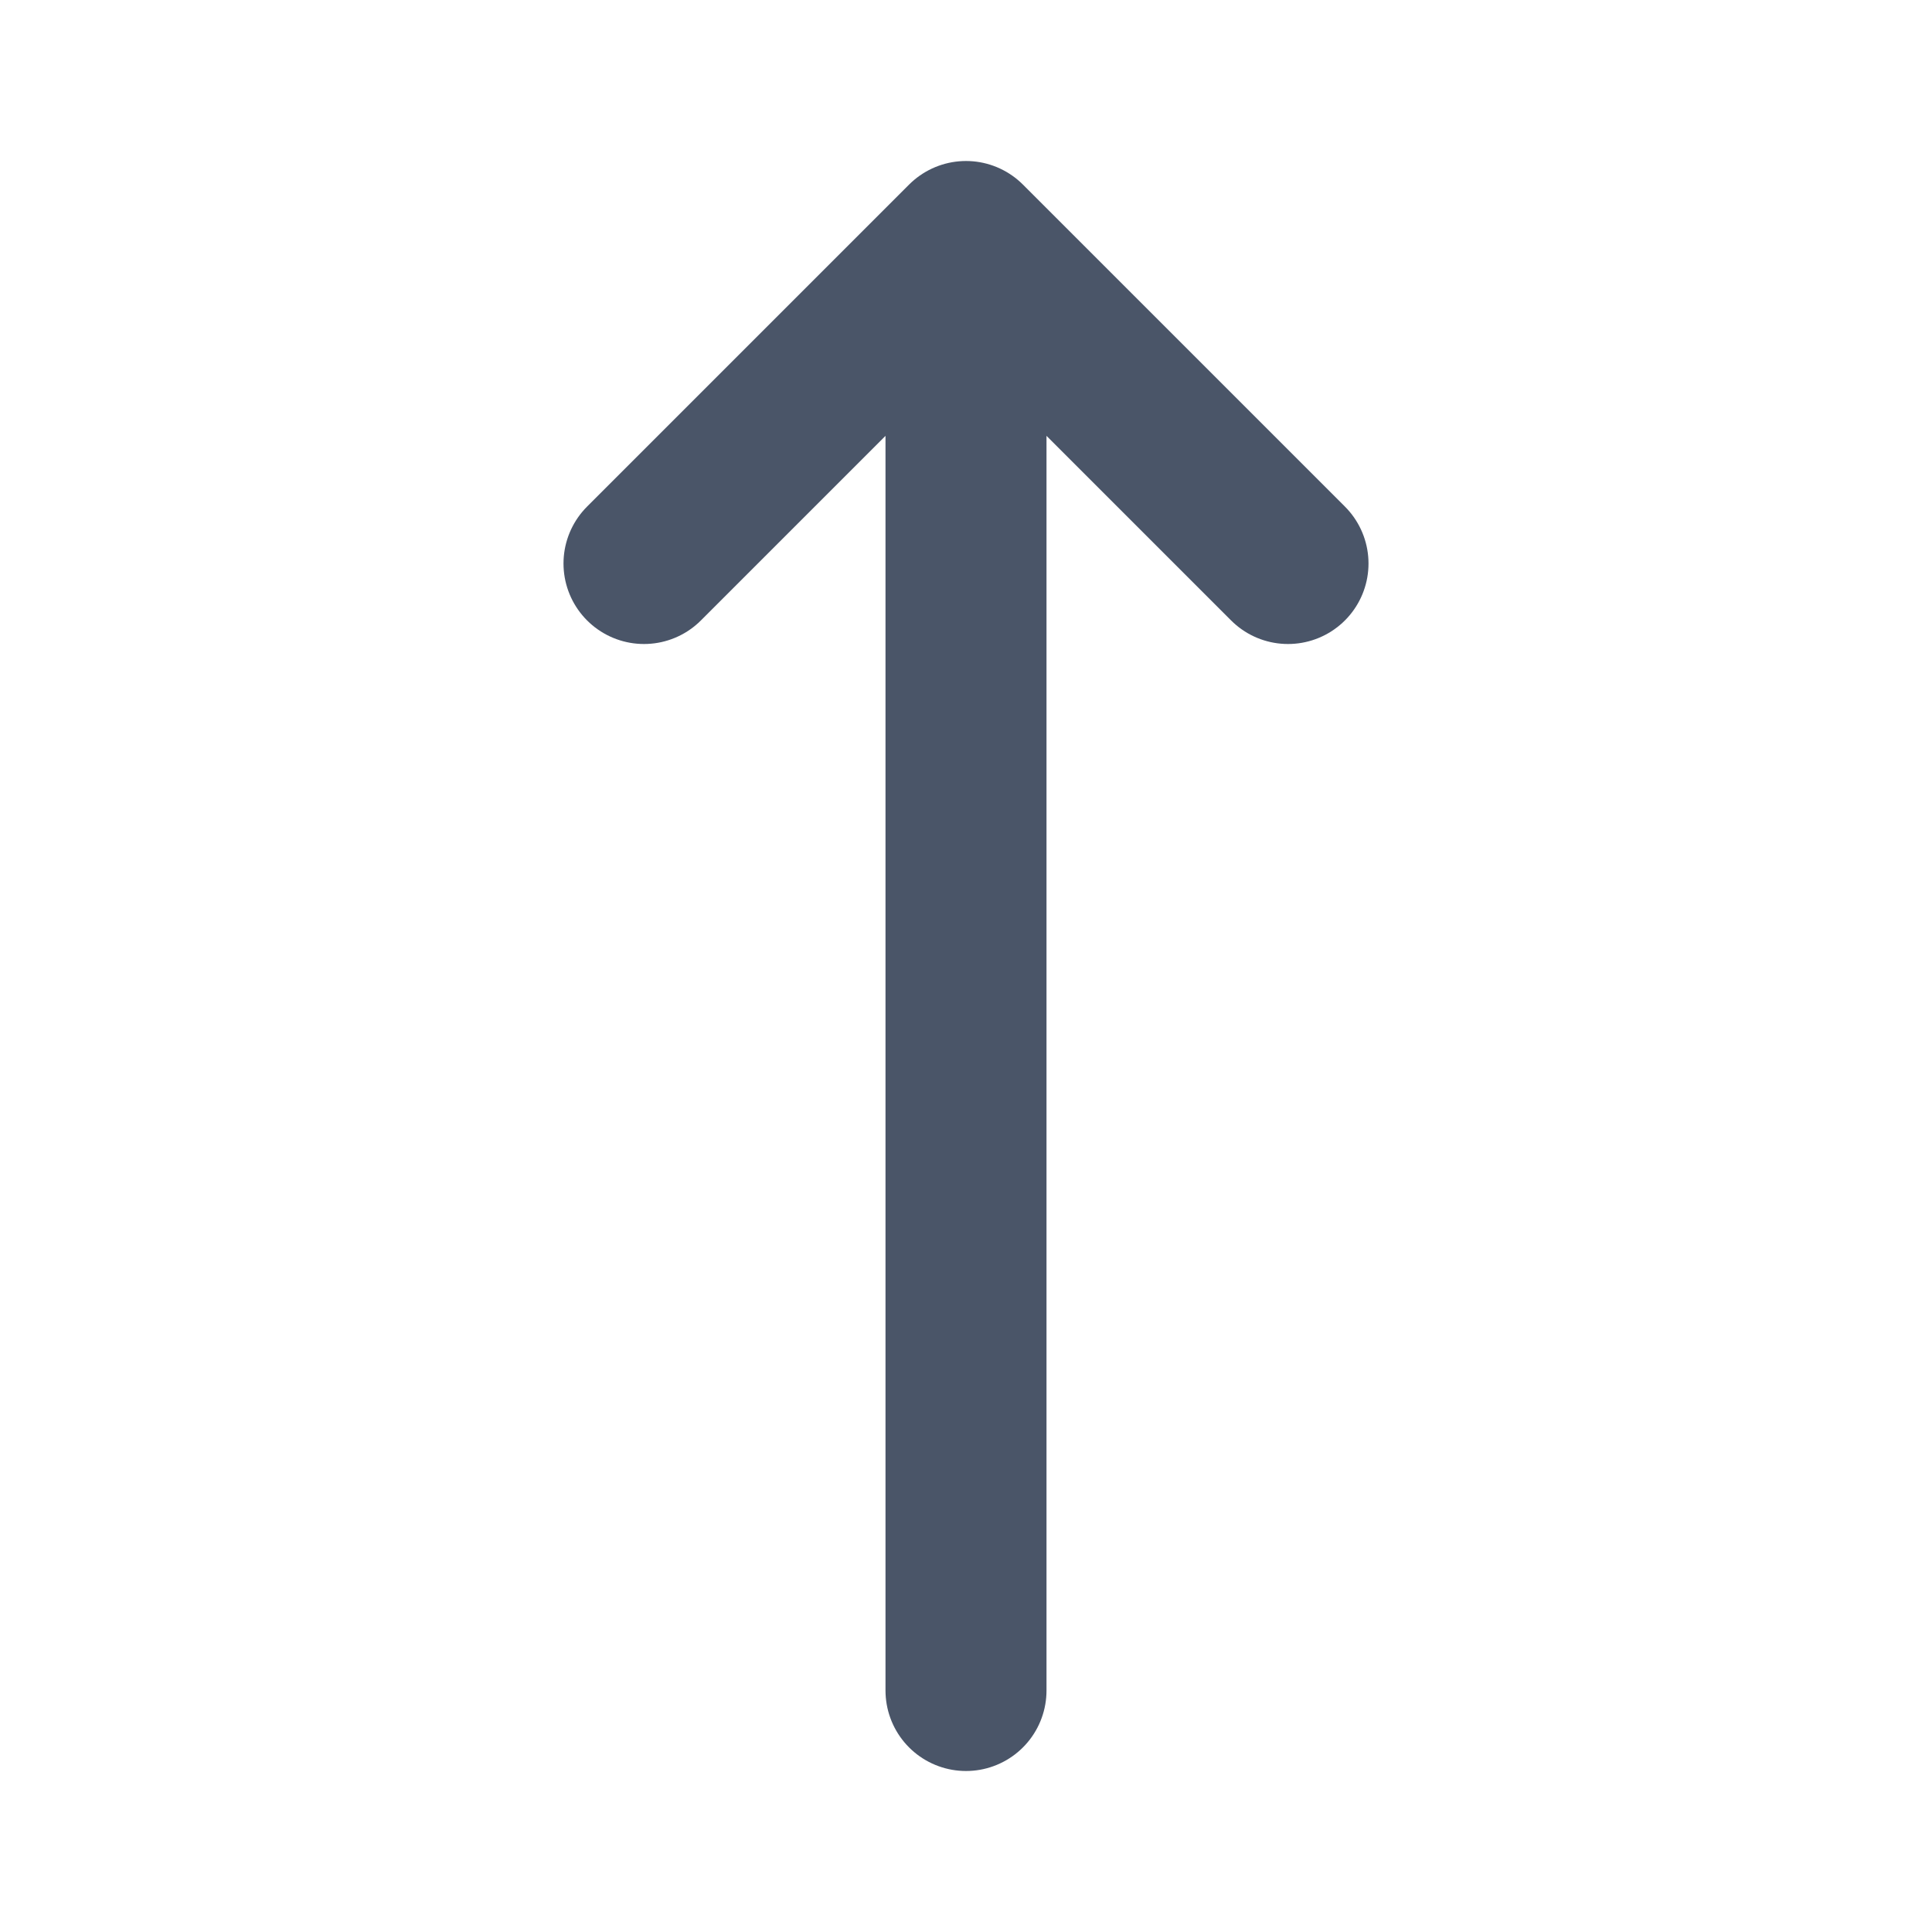
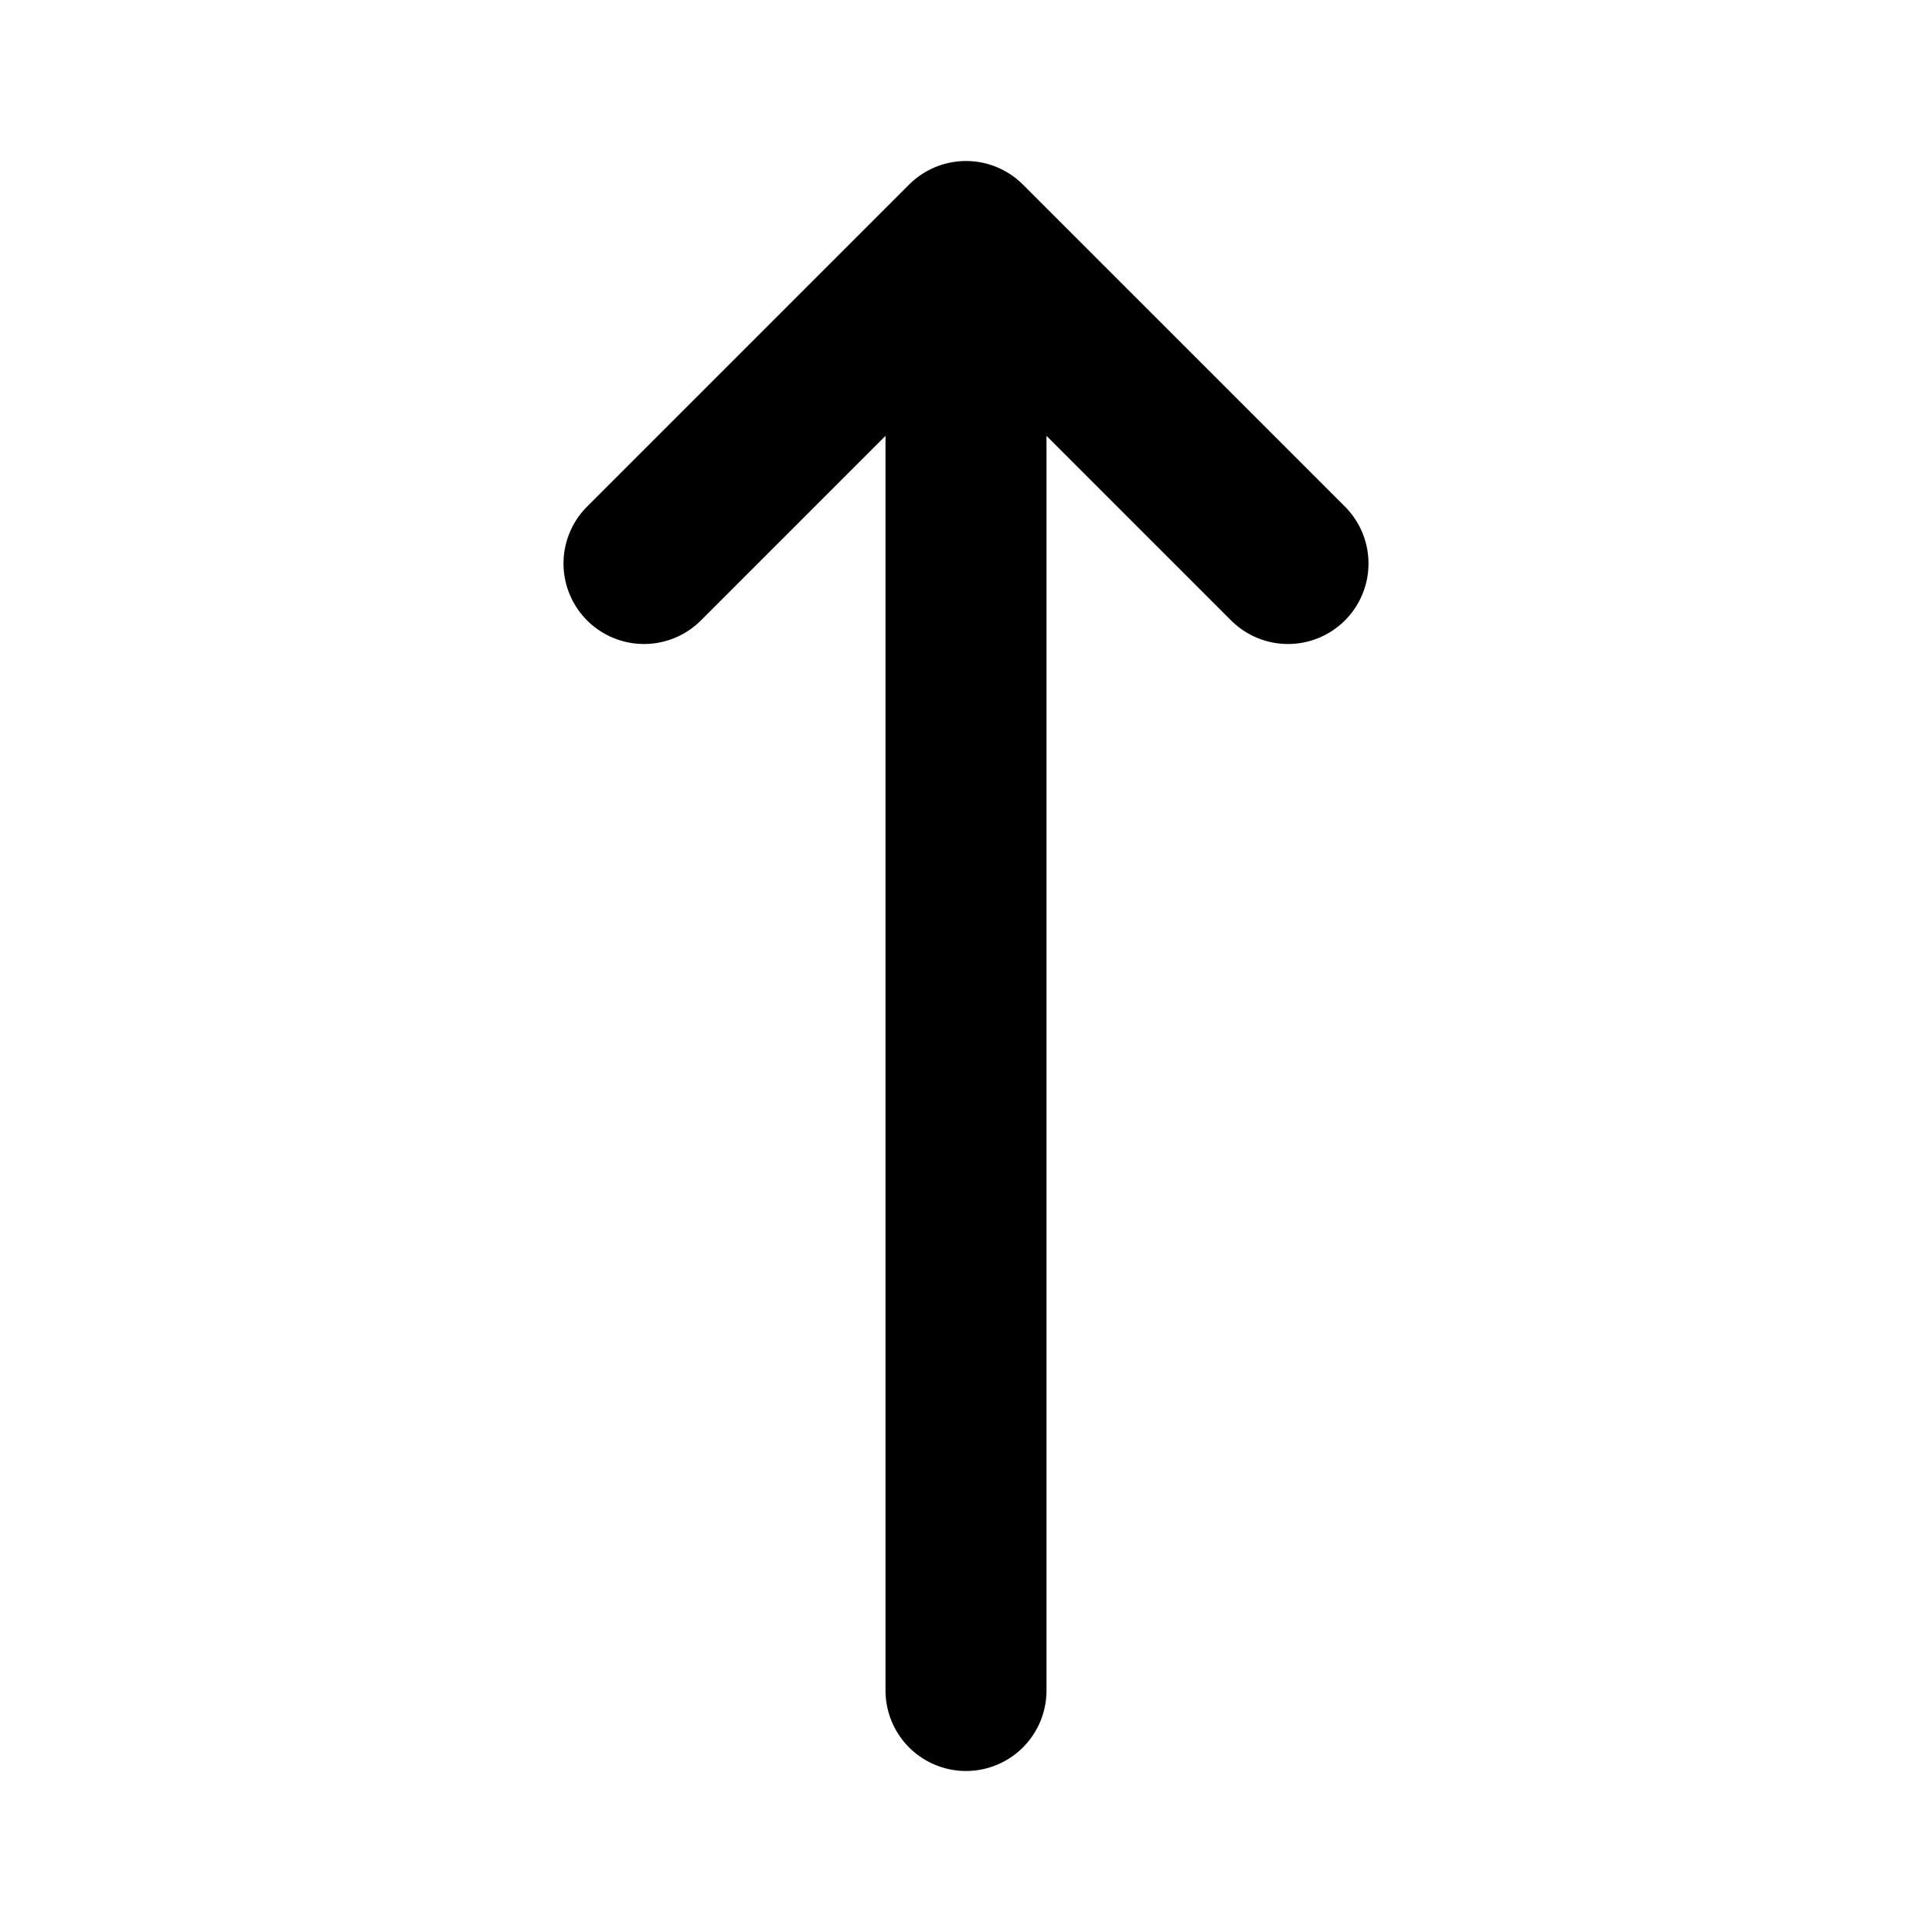
<svg xmlns="http://www.w3.org/2000/svg" width="24" height="24" viewBox="0 0 24 24" fill="none">
-   <path d="M8 7L12 3M12 3L16 7M12 3V21" stroke="#4A5568" stroke-width="2" stroke-linecap="round" stroke-linejoin="round" />
+   <path d="M8 7L12 3M12 3L16 7M12 3V21" stroke="currentColor" stroke-width="2" stroke-linecap="round" stroke-linejoin="round" />
</svg>
